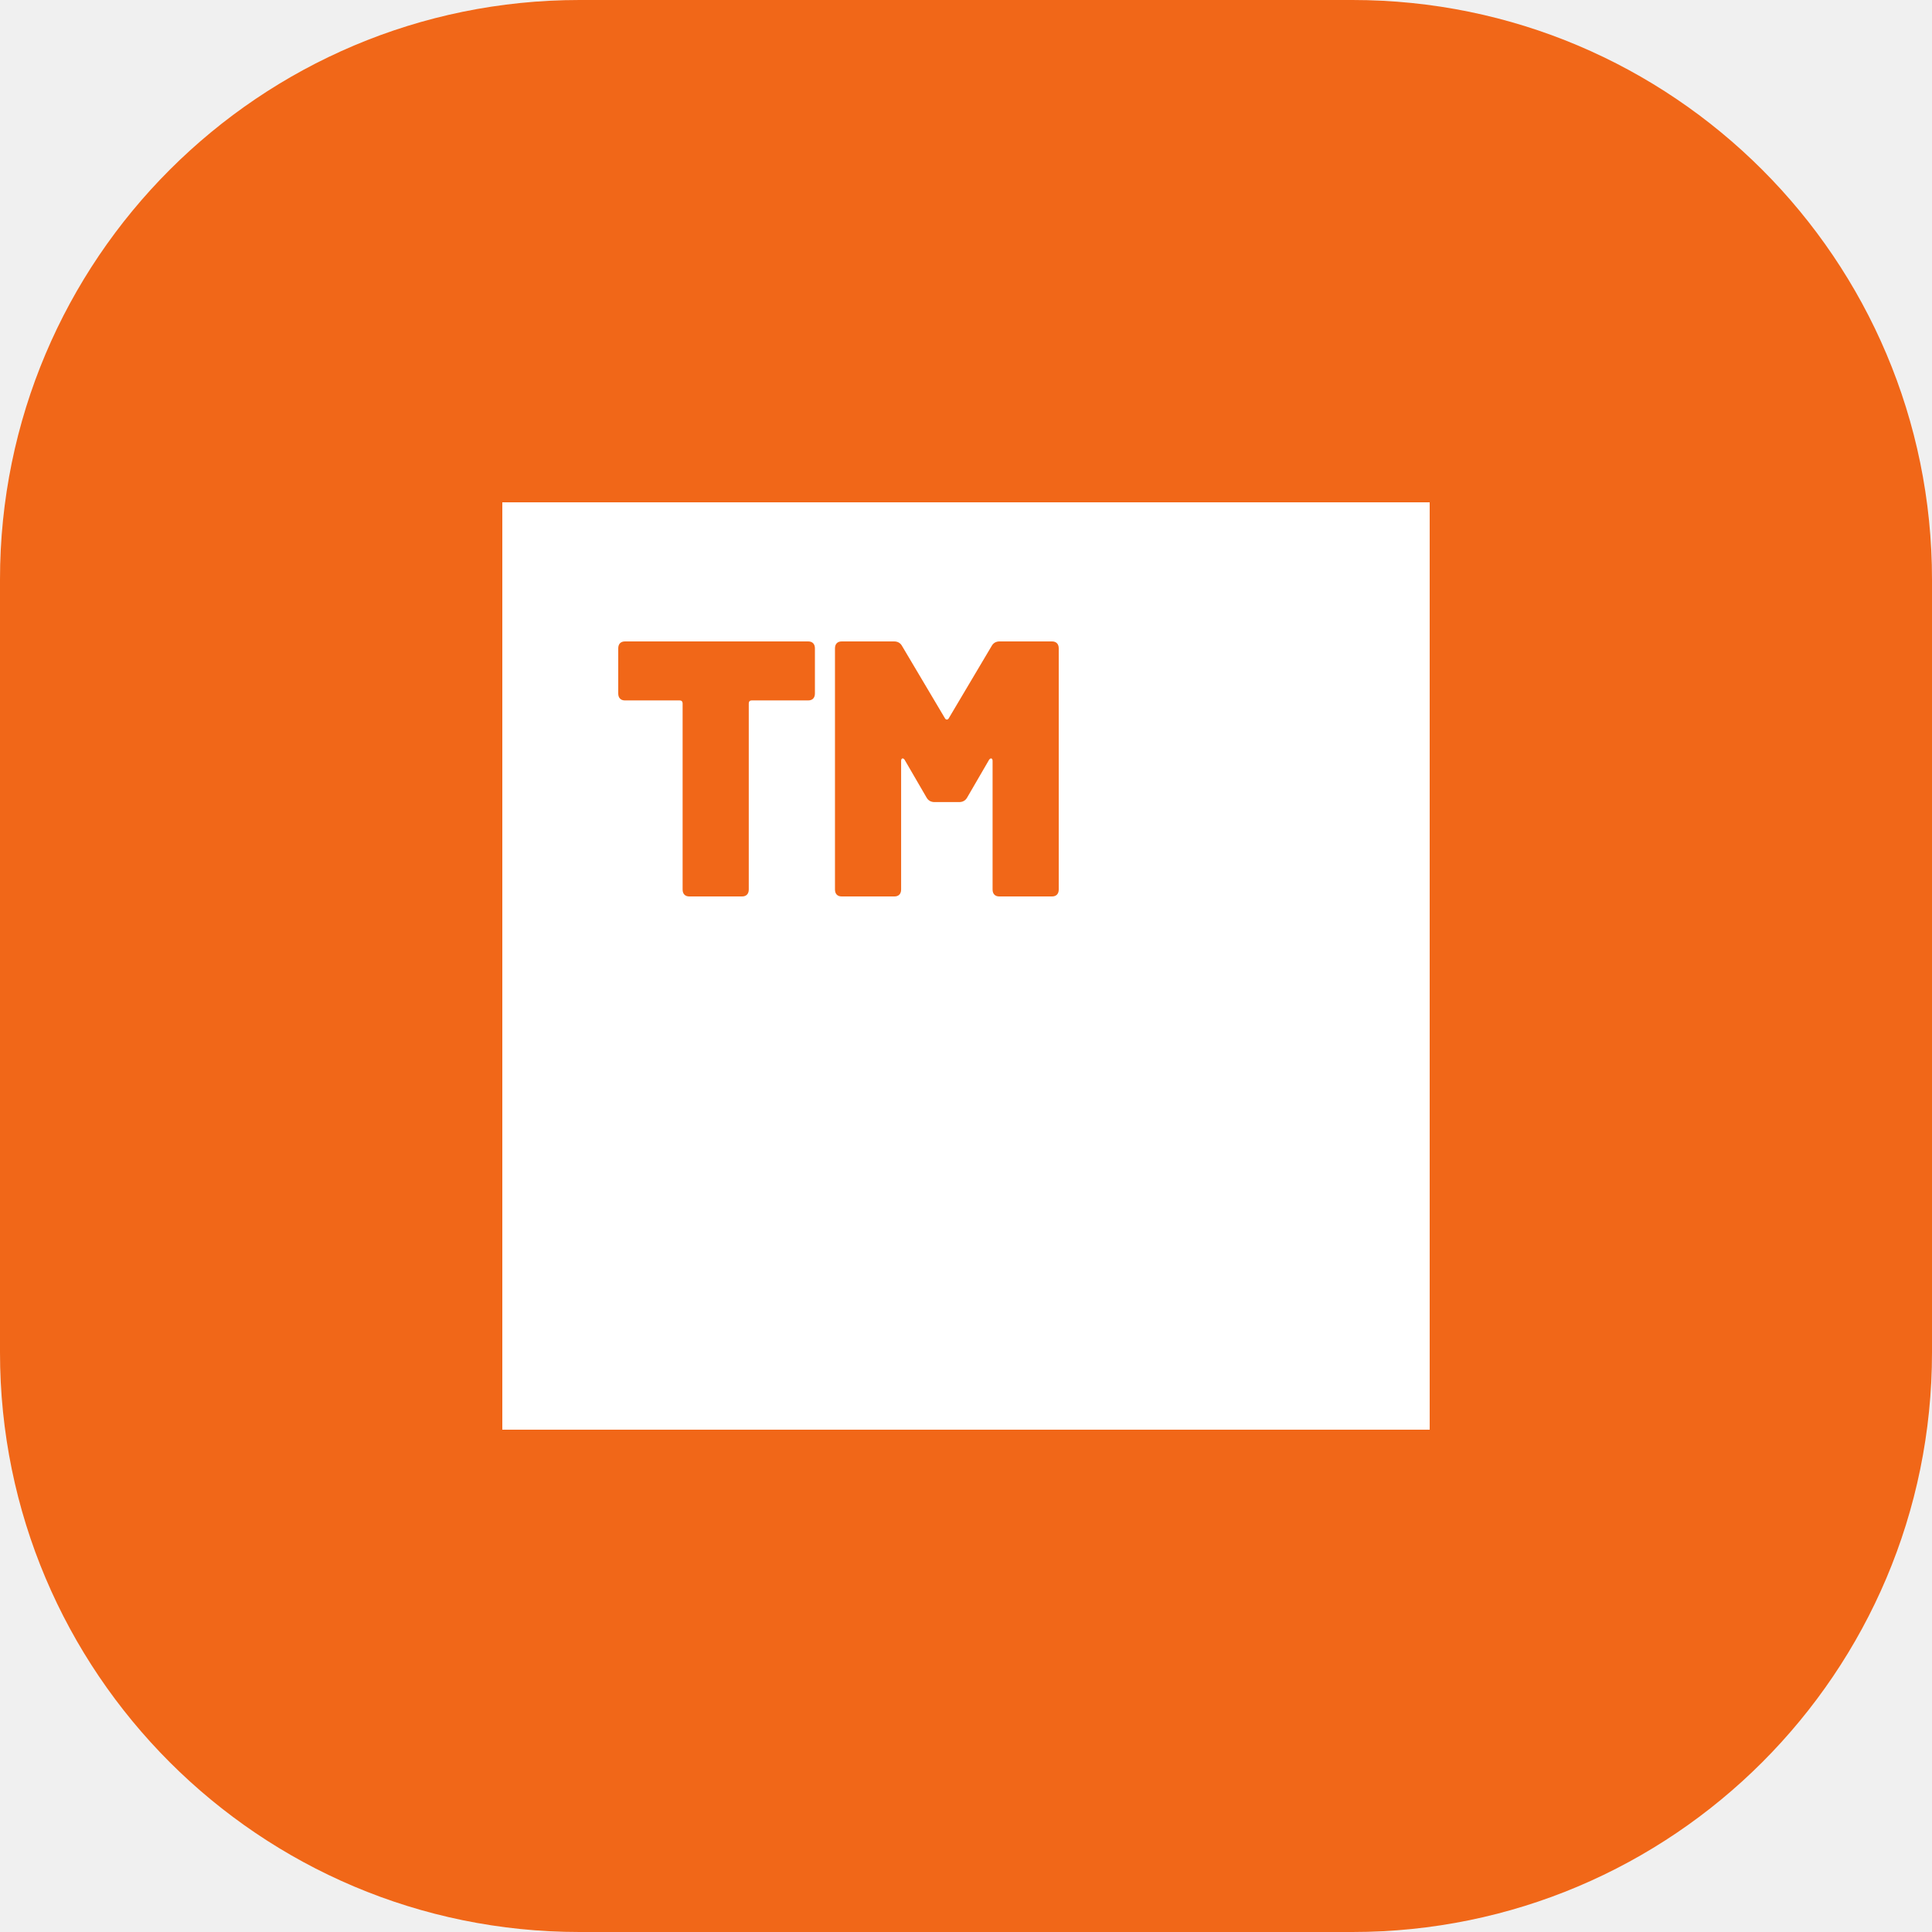
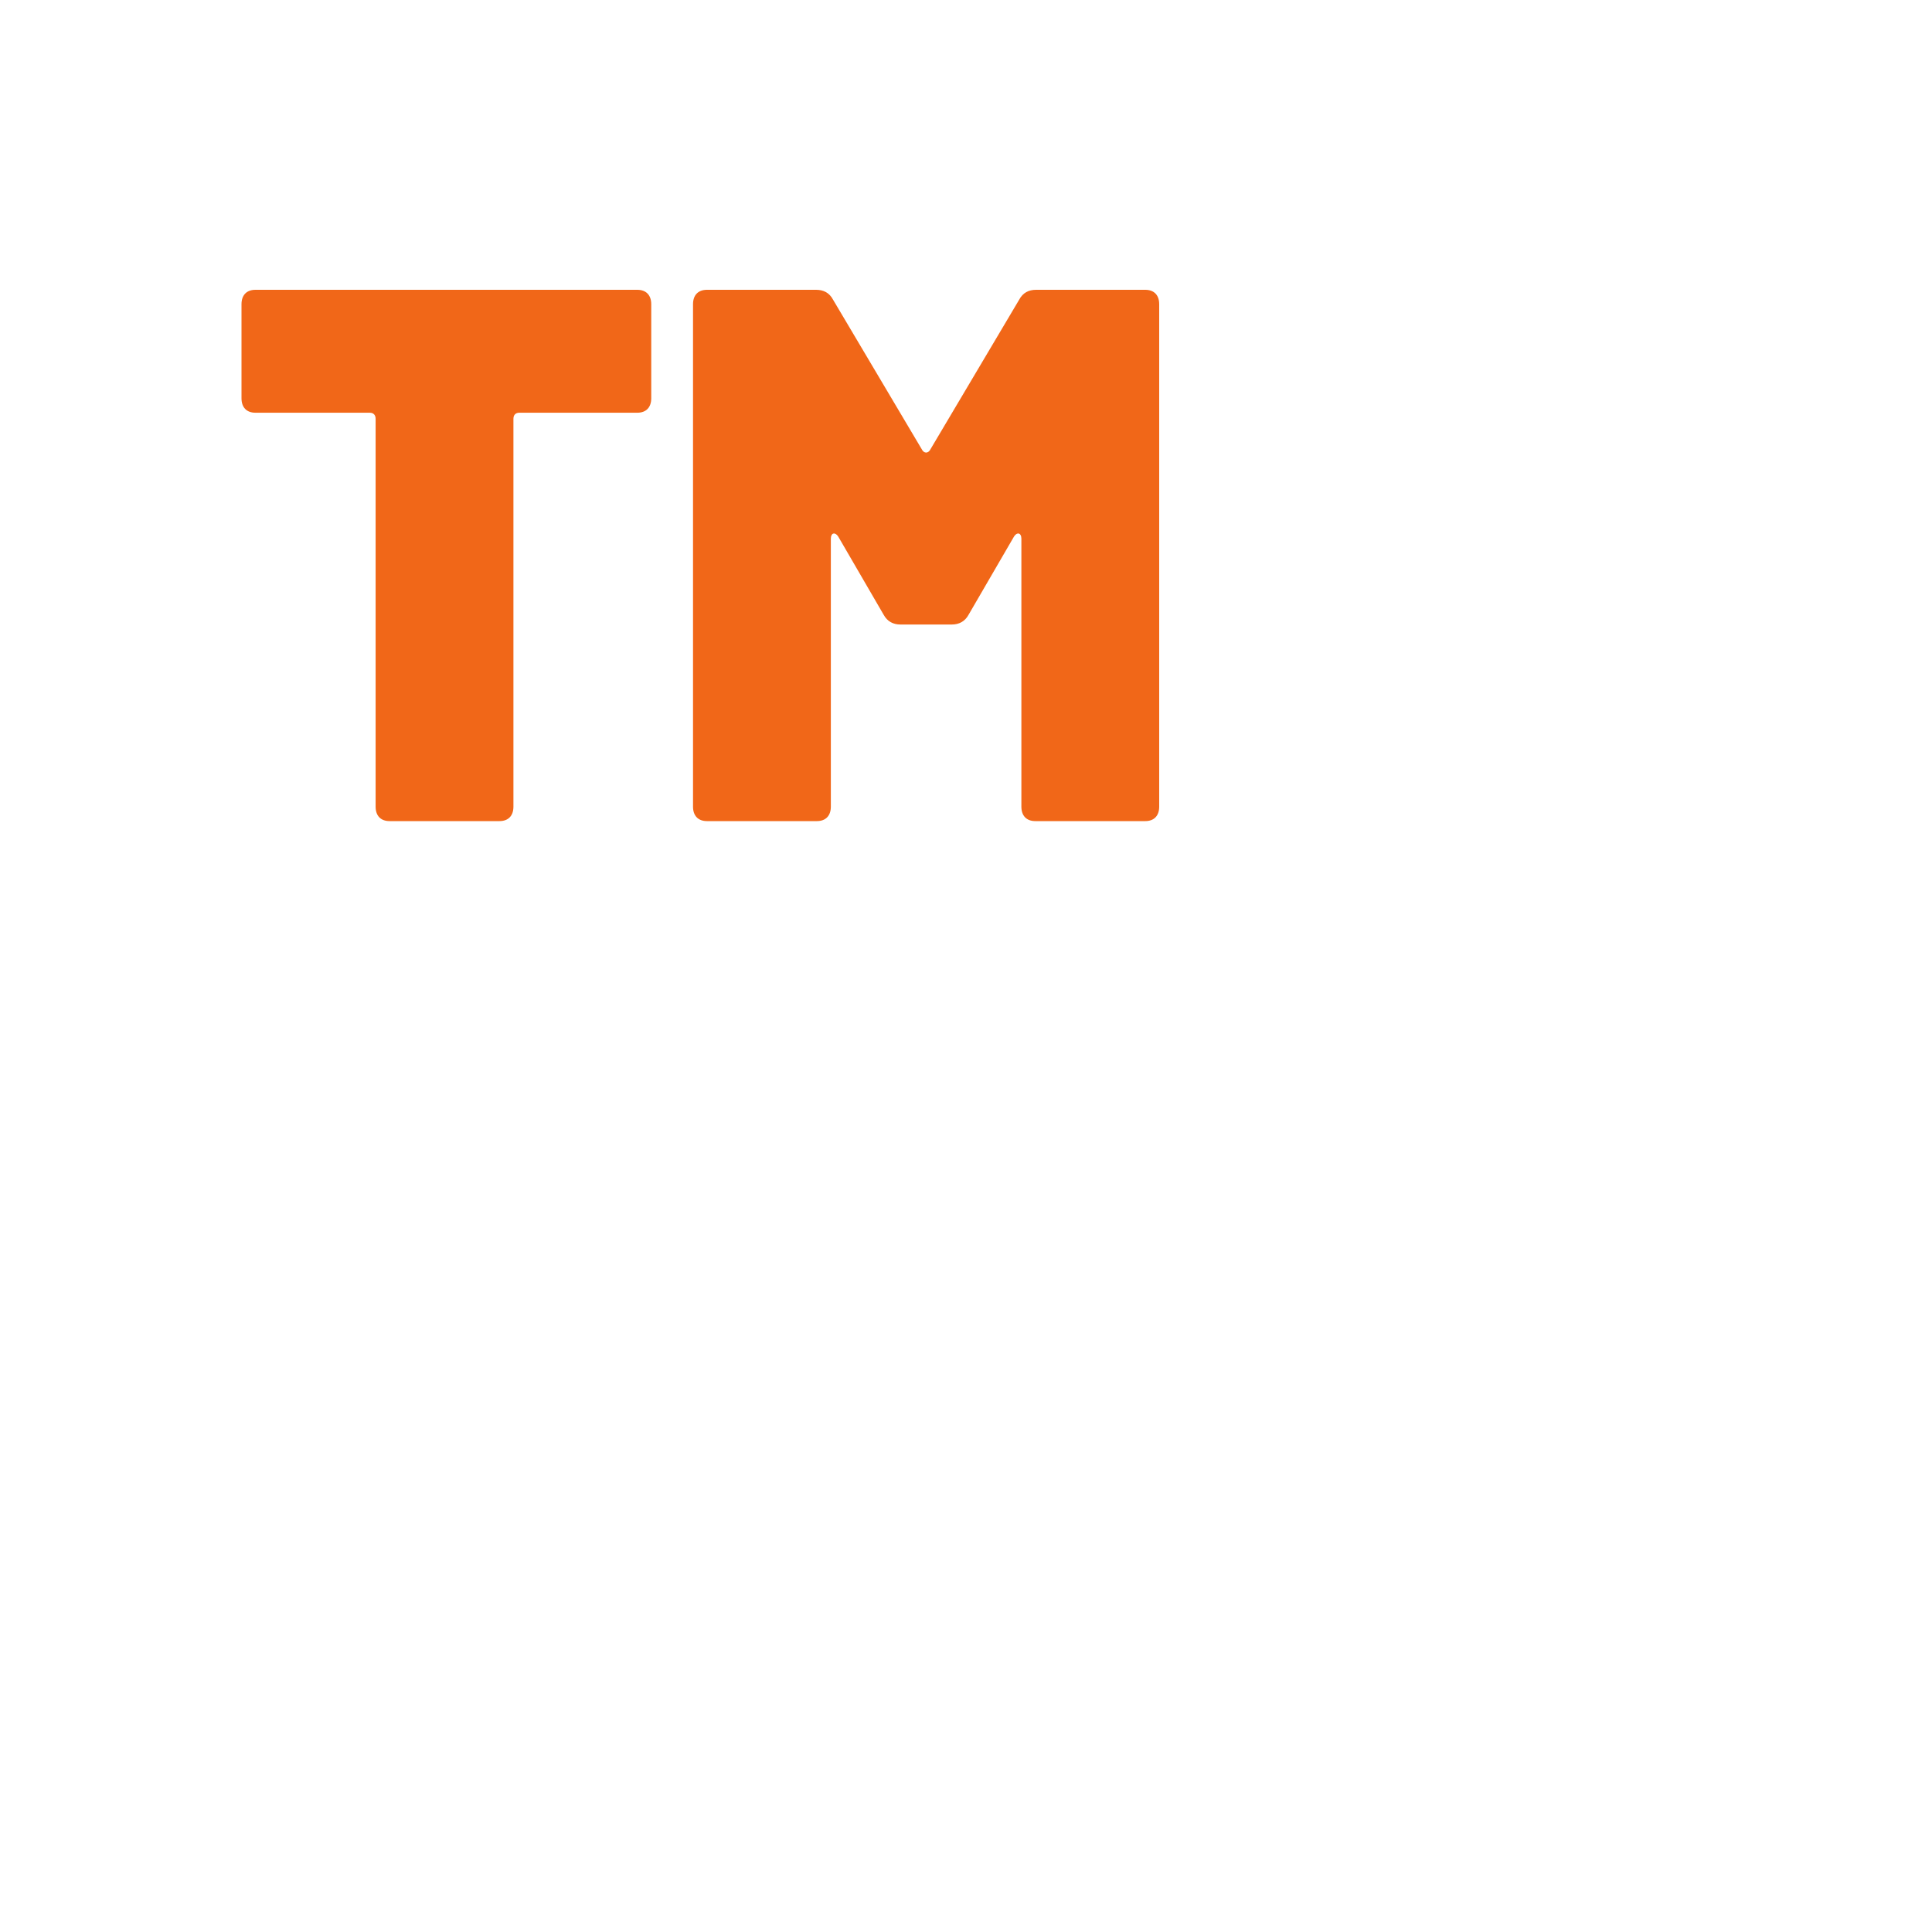
- <svg xmlns="http://www.w3.org/2000/svg" width="50" height="50" viewBox="0 0 50 50" fill="none">
-   <rect width="50" height="50" rx="15" fill="#F16718" />
-   <rect x="13" y="13" width="24" height="24" fill="white" />
-   <path fill-rule="evenodd" clip-rule="evenodd" d="M19.378 23.021C19.378 23.134 19.314 23.2 19.205 23.2H17.839C17.73 23.2 17.666 23.134 17.666 23.021V18.203C17.666 18.156 17.639 18.127 17.593 18.127H16.173C16.064 18.127 16 18.061 16 17.948V16.779C16 16.666 16.064 16.6 16.173 16.6H20.917C21.026 16.6 21.09 16.666 21.09 16.779V17.948C21.09 18.061 21.026 18.127 20.917 18.127H19.451C19.405 18.127 19.378 18.156 19.378 18.203V23.021ZM23.321 23.021C23.321 23.134 23.257 23.2 23.148 23.2H21.782C21.673 23.2 21.609 23.134 21.609 23.021V16.779C21.609 16.666 21.673 16.6 21.782 16.6H23.139C23.23 16.6 23.303 16.638 23.348 16.723L24.45 18.58C24.477 18.637 24.532 18.637 24.559 18.58L25.661 16.723C25.706 16.638 25.779 16.6 25.87 16.6H27.227C27.336 16.6 27.4 16.666 27.4 16.779V23.021C27.4 23.134 27.336 23.2 27.227 23.2H25.861C25.752 23.2 25.688 23.134 25.688 23.021V19.693C25.688 19.617 25.634 19.608 25.597 19.664L25.033 20.635C24.987 20.72 24.914 20.758 24.823 20.758H24.186C24.095 20.758 24.022 20.72 23.976 20.635L23.412 19.664C23.375 19.608 23.321 19.617 23.321 19.693V23.021Z" fill="#F16718" />
+ <svg xmlns="http://www.w3.org/2000/svg" width="24" height="24" viewBox="0 0 24 24" fill="none">
+   <rect width="24" height="24" fill="white" />
+   <path fill-rule="evenodd" clip-rule="evenodd" d="M6.378 10.021C6.378 10.134 6.314 10.2 6.205 10.2H4.839C4.73 10.2 4.666 10.134 4.666 10.021V5.202C4.666 5.155 4.639 5.127 4.593 5.127H3.173C3.064 5.127 3 5.061 3 4.948V3.779C3 3.666 3.064 3.6 3.173 3.6H7.917C8.026 3.6 8.09 3.666 8.09 3.779V4.948C8.09 5.061 8.026 5.127 7.917 5.127H6.451C6.405 5.127 6.378 5.155 6.378 5.202V10.021ZM10.321 10.021C10.321 10.134 10.257 10.2 10.148 10.2H8.782C8.673 10.2 8.609 10.134 8.609 10.021V3.779C8.609 3.666 8.673 3.6 8.782 3.6H10.139C10.23 3.6 10.303 3.637 10.348 3.722L11.45 5.58C11.477 5.636 11.532 5.636 11.559 5.58L12.661 3.722C12.706 3.637 12.779 3.6 12.87 3.6H14.227C14.336 3.6 14.4 3.666 14.4 3.779V10.021C14.4 10.134 14.336 10.2 14.227 10.2H12.861C12.752 10.2 12.688 10.134 12.688 10.021V6.692C12.688 6.617 12.633 6.607 12.597 6.664L12.033 7.635C11.987 7.72 11.914 7.758 11.823 7.758H11.186C11.095 7.758 11.022 7.72 10.976 7.635L10.412 6.664C10.375 6.607 10.321 6.617 10.321 6.692V10.021Z" fill="#F16718" />
</svg>
